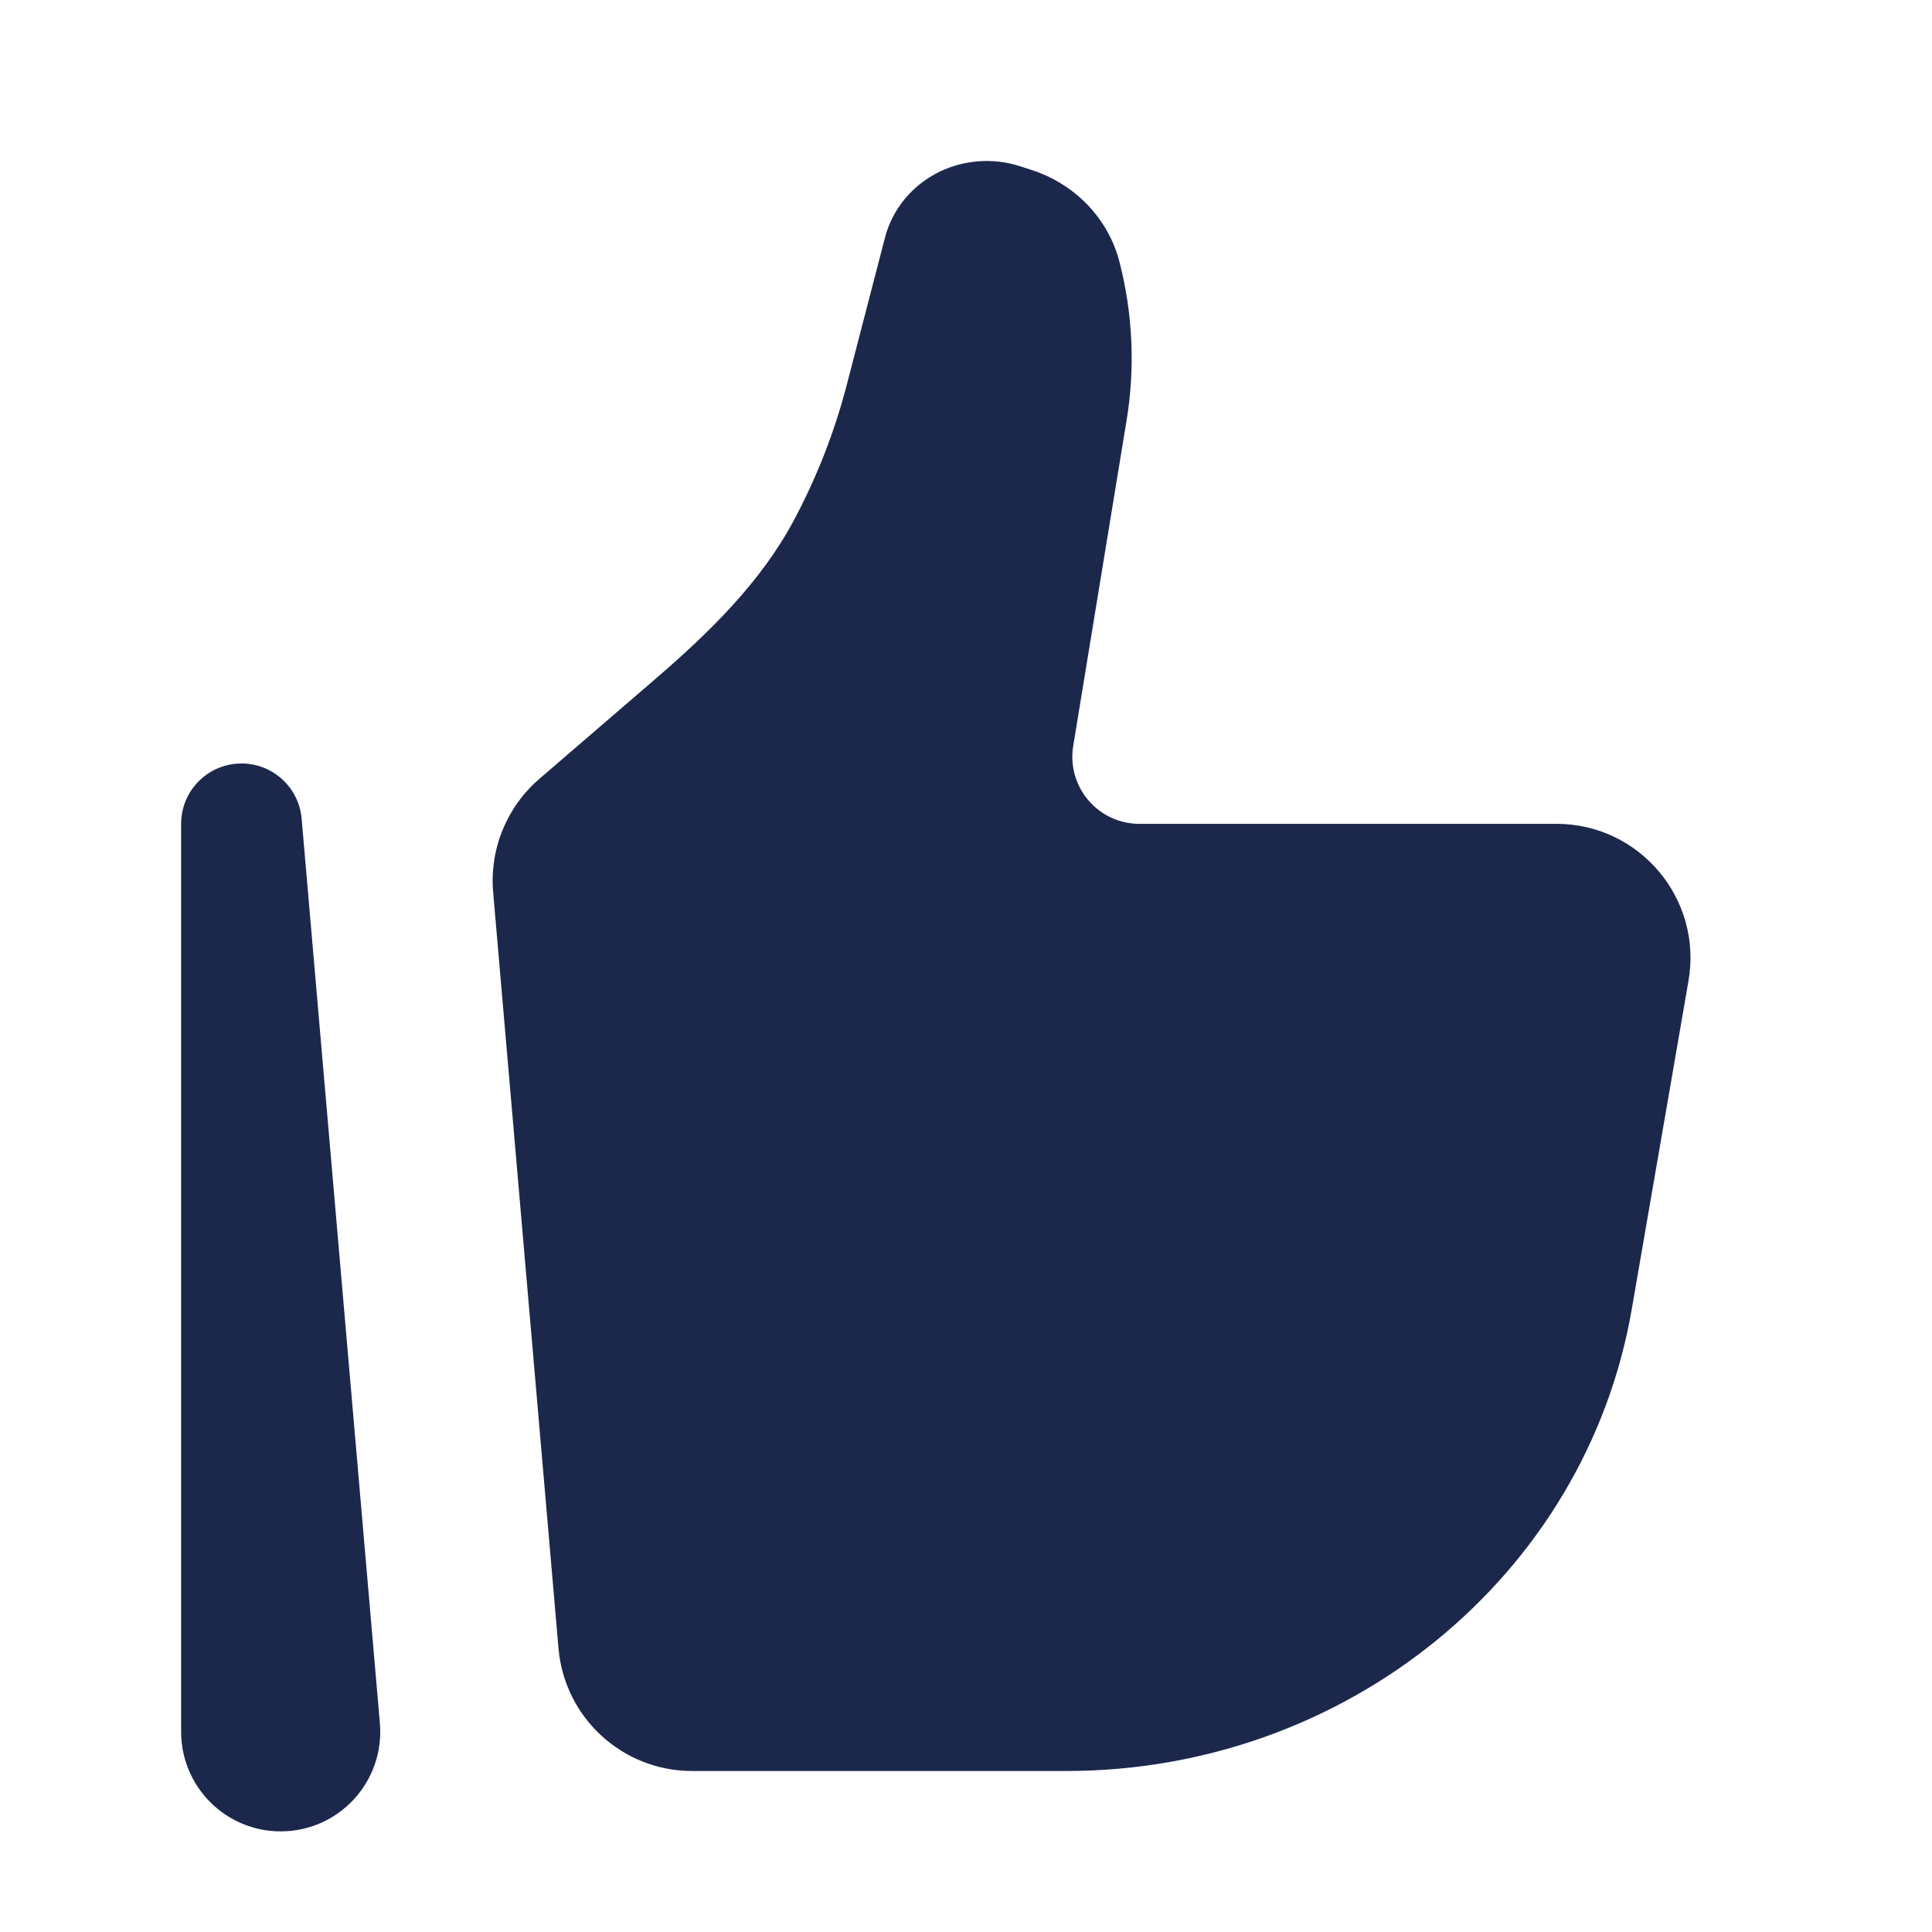
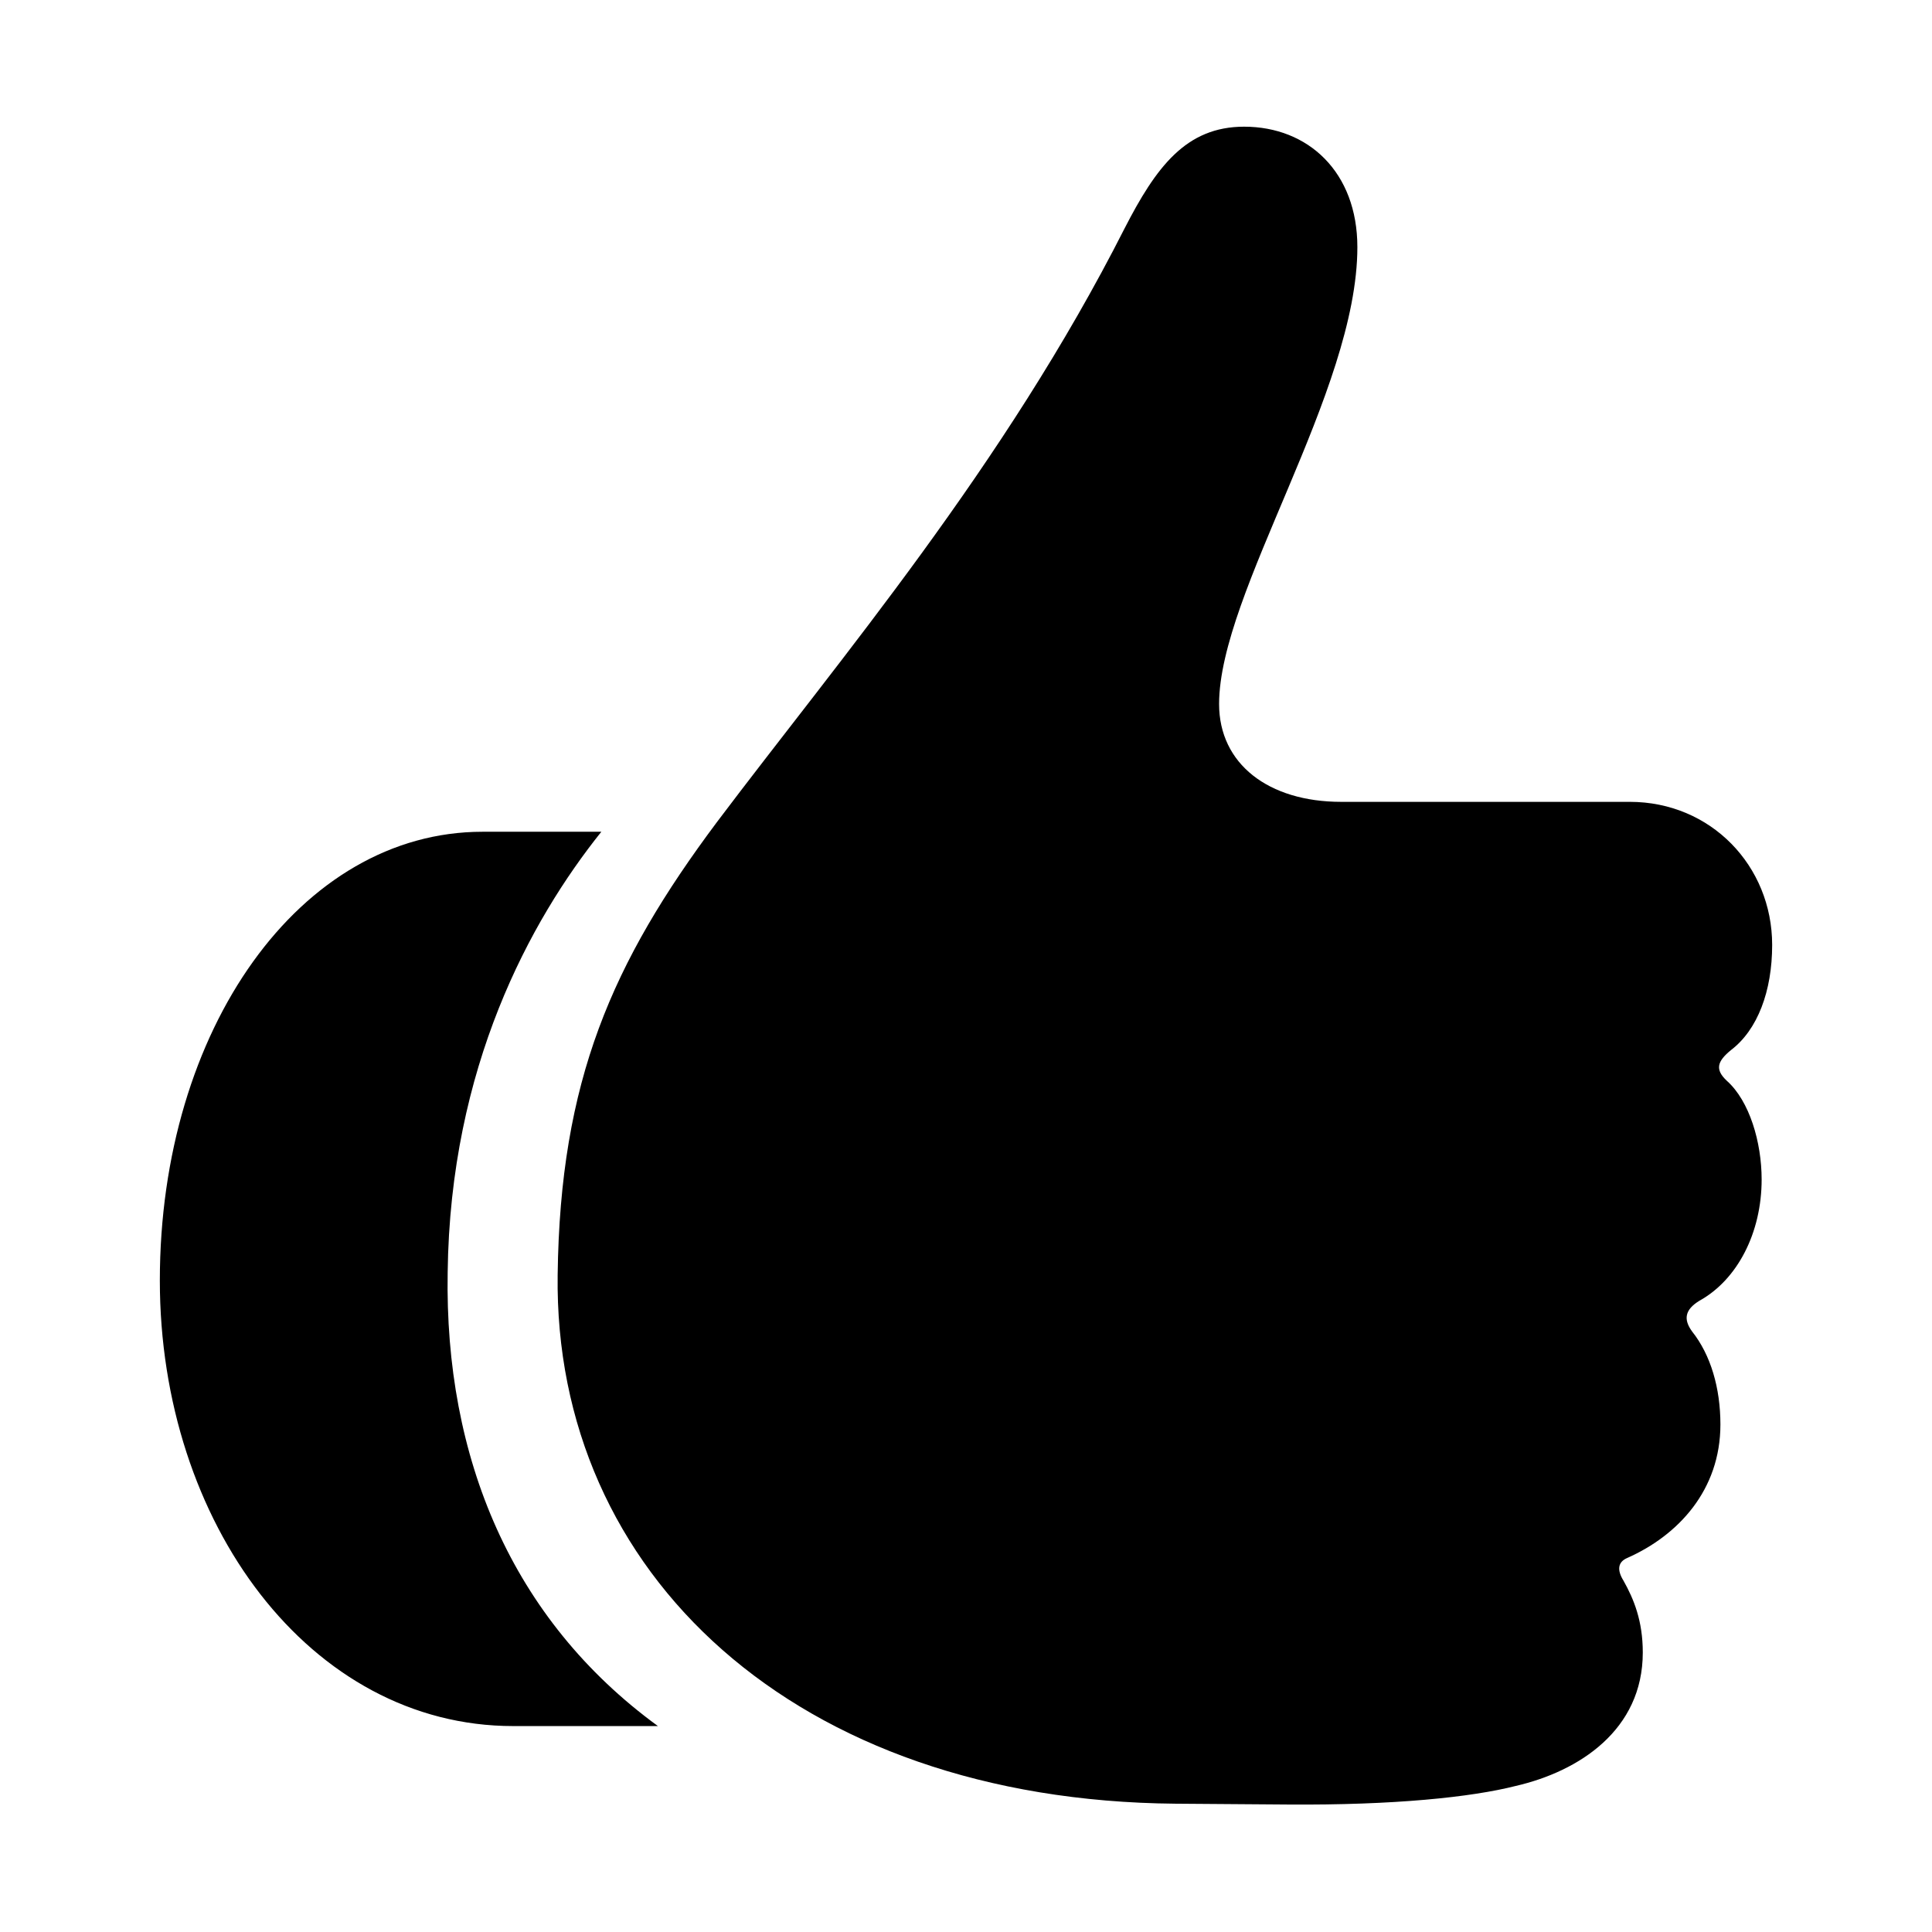
- <svg xmlns="http://www.w3.org/2000/svg" width="800px" height="800px" viewBox="0 0 24 24" fill="none">
-   <path d="M20.27 16.265L20.975 12.185C21.152 11.166 20.368 10.234 19.335 10.234H14.154C13.64 10.234 13.249 9.773 13.332 9.266L13.995 5.221C14.103 4.564 14.072 3.892 13.905 3.248C13.766 2.714 13.354 2.285 12.813 2.111L12.668 2.064C12.34 1.959 11.983 1.984 11.674 2.132C11.335 2.296 11.086 2.595 10.994 2.95L10.518 4.784C10.367 5.367 10.146 5.93 9.862 6.463C9.447 7.24 8.805 7.862 8.137 8.438L6.698 9.677C6.293 10.027 6.08 10.551 6.126 11.084L6.938 20.477C7.013 21.339 7.733 22 8.597 22H13.245C16.727 22 19.698 19.574 20.27 16.265Z" fill="#1C274C" />
-   <path fill-rule="evenodd" clip-rule="evenodd" d="M2.968 9.485C3.369 9.468 3.713 9.77 3.747 10.17L4.719 21.406C4.781 22.128 4.213 22.75 3.487 22.75C2.803 22.75 2.25 22.195 2.25 21.513V10.234C2.25 9.833 2.566 9.502 2.968 9.485Z" fill="#1C274C" />
+ <svg xmlns="http://www.w3.org/2000/svg" fill="#000000" width="800px" height="800px" viewBox="0 0 56 56">
+   <path d="M 43.937 51.766 C 45.766 51.344 47.617 50.148 47.617 47.898 C 47.617 46.984 47.359 46.352 47.055 45.812 C 46.867 45.508 46.891 45.273 47.172 45.156 C 48.648 44.5 49.867 43.188 49.867 41.289 C 49.867 40.234 49.586 39.273 49.047 38.594 C 48.789 38.242 48.836 37.961 49.258 37.703 C 50.359 37.094 51.062 35.734 51.062 34.188 C 51.062 33.109 50.711 31.914 50.054 31.328 C 49.703 31 49.773 30.766 50.172 30.438 C 50.945 29.852 51.367 28.727 51.367 27.391 C 51.367 25.094 49.586 23.242 47.242 23.242 L 38.875 23.242 C 36.766 23.242 35.336 22.141 35.336 20.406 C 35.336 17.172 39.344 11.359 39.344 7.164 C 39.344 4.984 37.914 3.672 36.062 3.672 C 34.375 3.672 33.508 4.844 32.594 6.625 C 29.101 13.516 24.367 19.07 20.781 23.828 C 17.734 27.906 16.234 31.328 16.164 36.953 C 16.047 45.602 23.055 52.188 34.07 52.281 L 37.328 52.305 C 40.398 52.328 42.648 52.094 43.937 51.766 Z M 4.633 37.117 C 4.633 44.148 8.992 50.031 14.875 50.031 L 19.07 50.031 C 14.828 46.938 12.883 42.25 12.976 36.883 C 13.047 30.93 15.367 26.688 17.43 24.109 L 13.984 24.109 C 8.711 24.109 4.633 29.828 4.633 37.117 Z" />
</svg>
